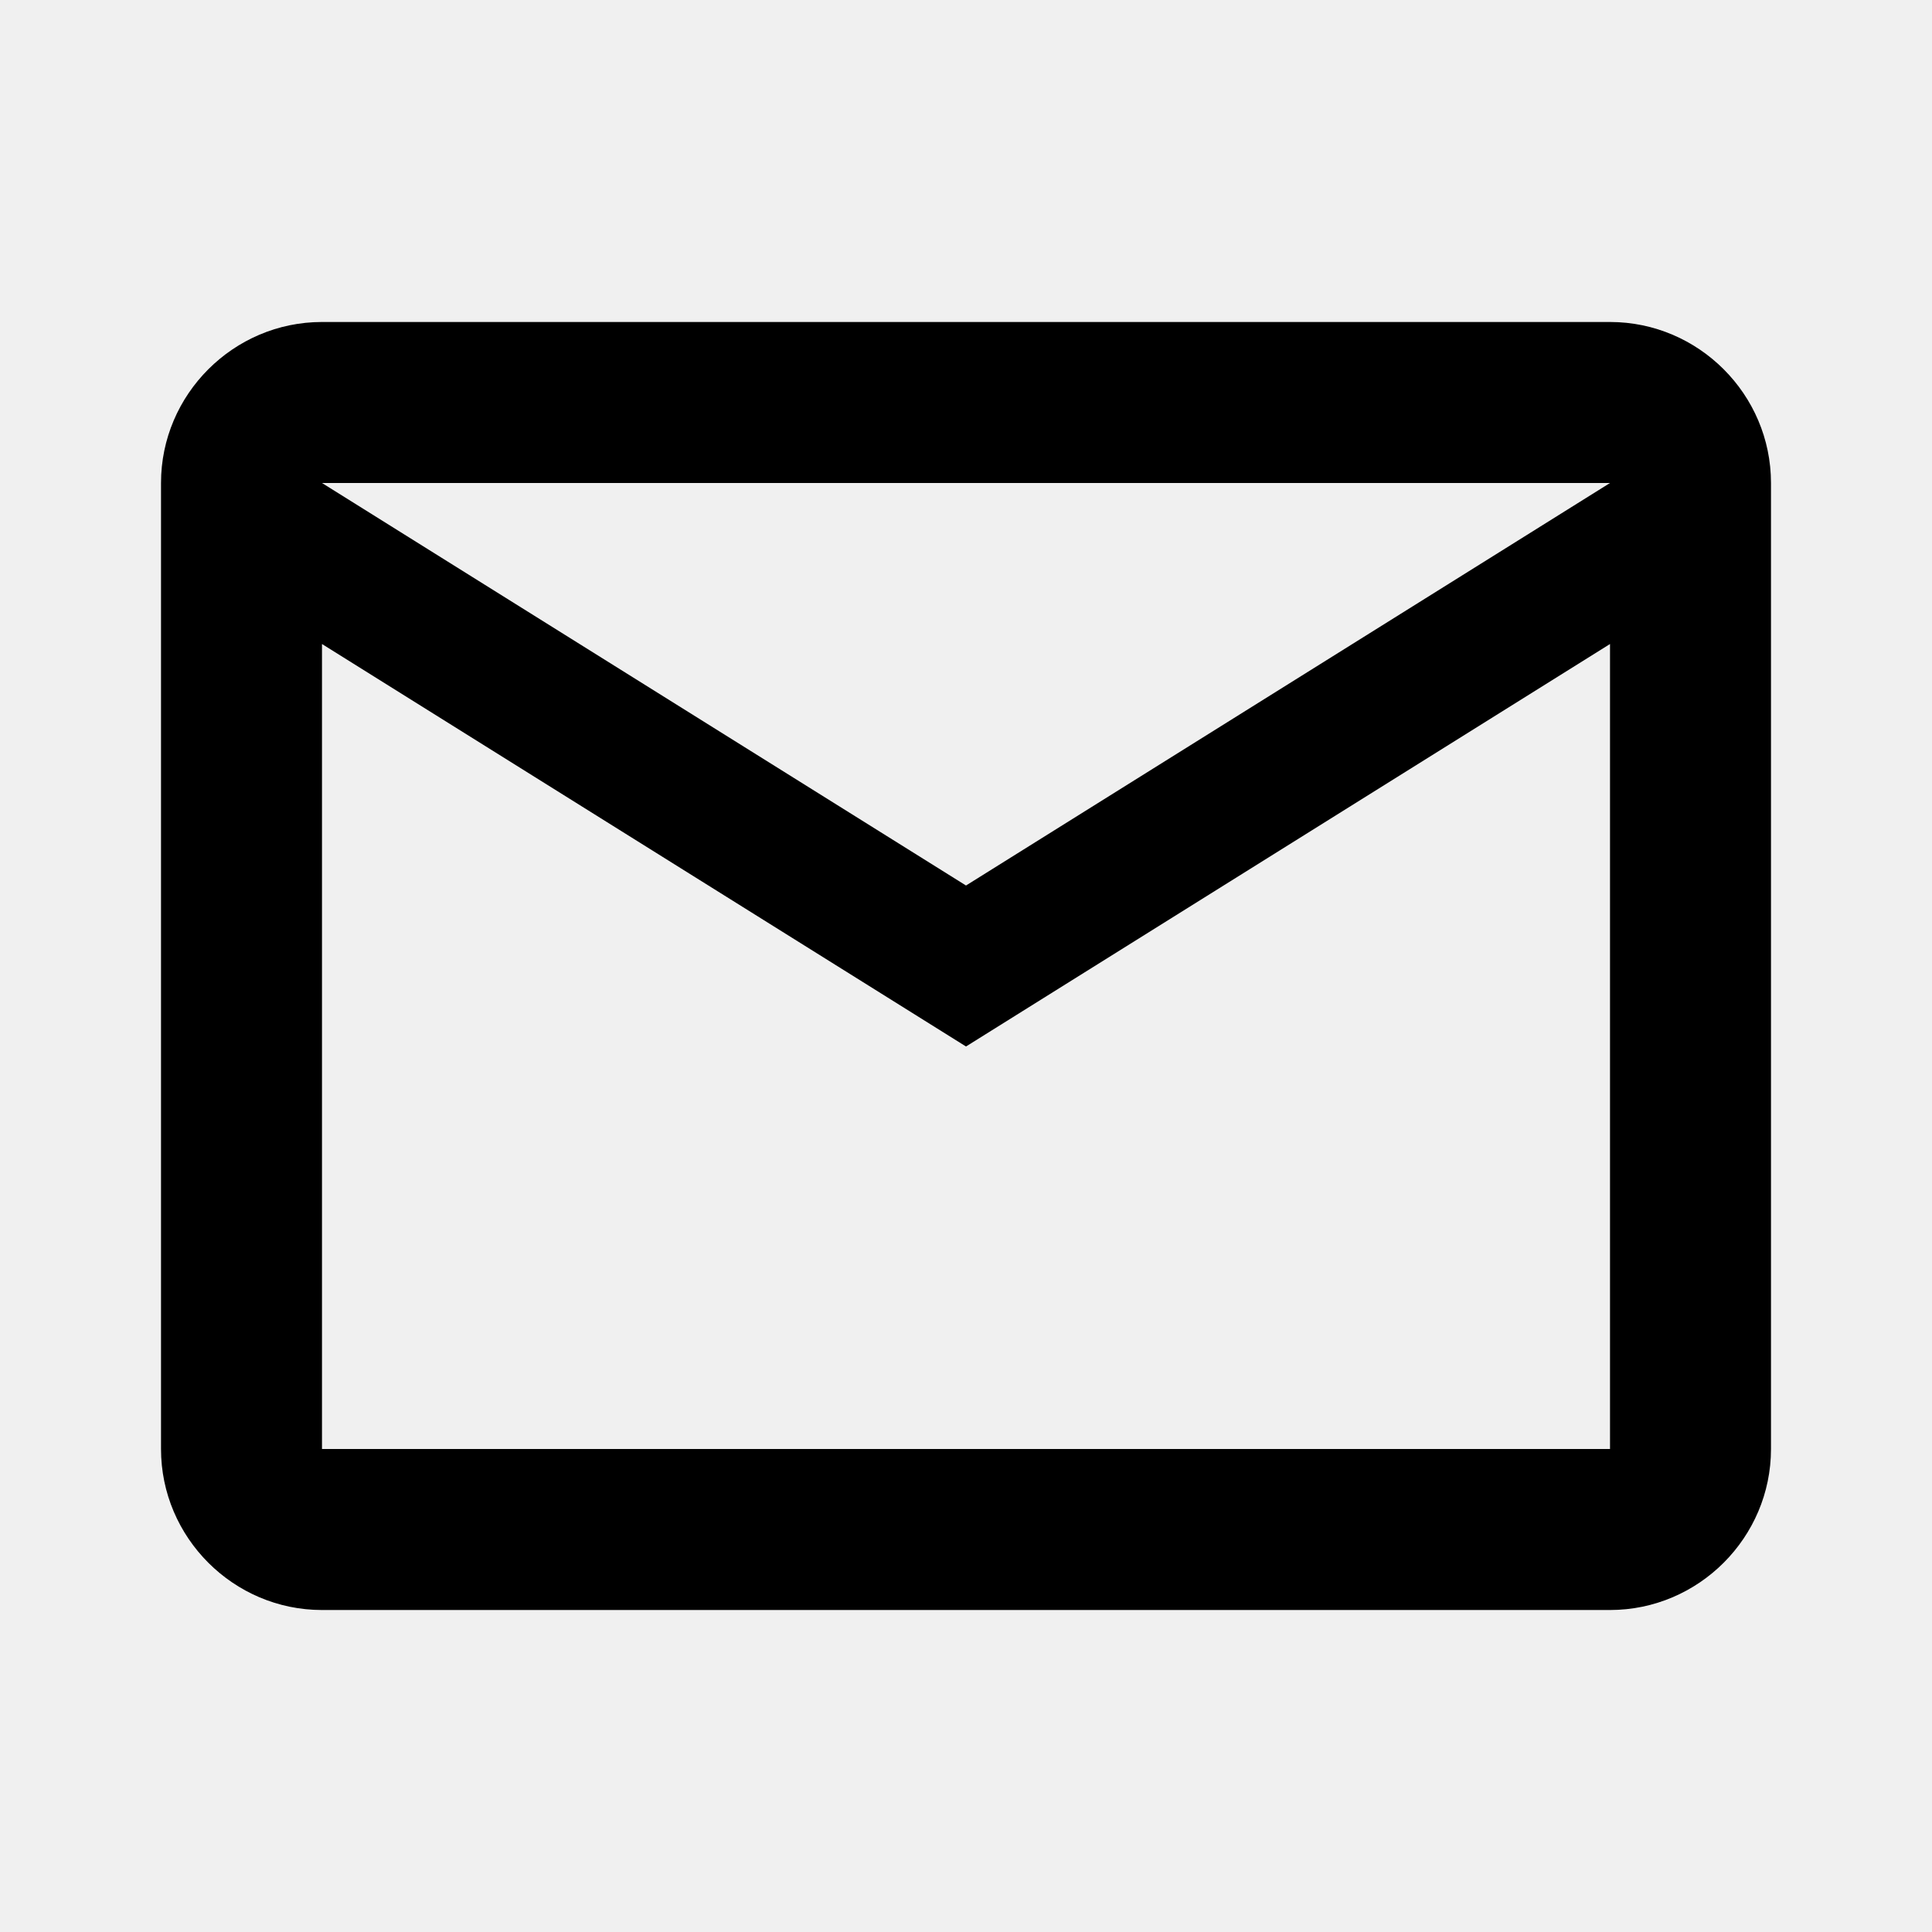
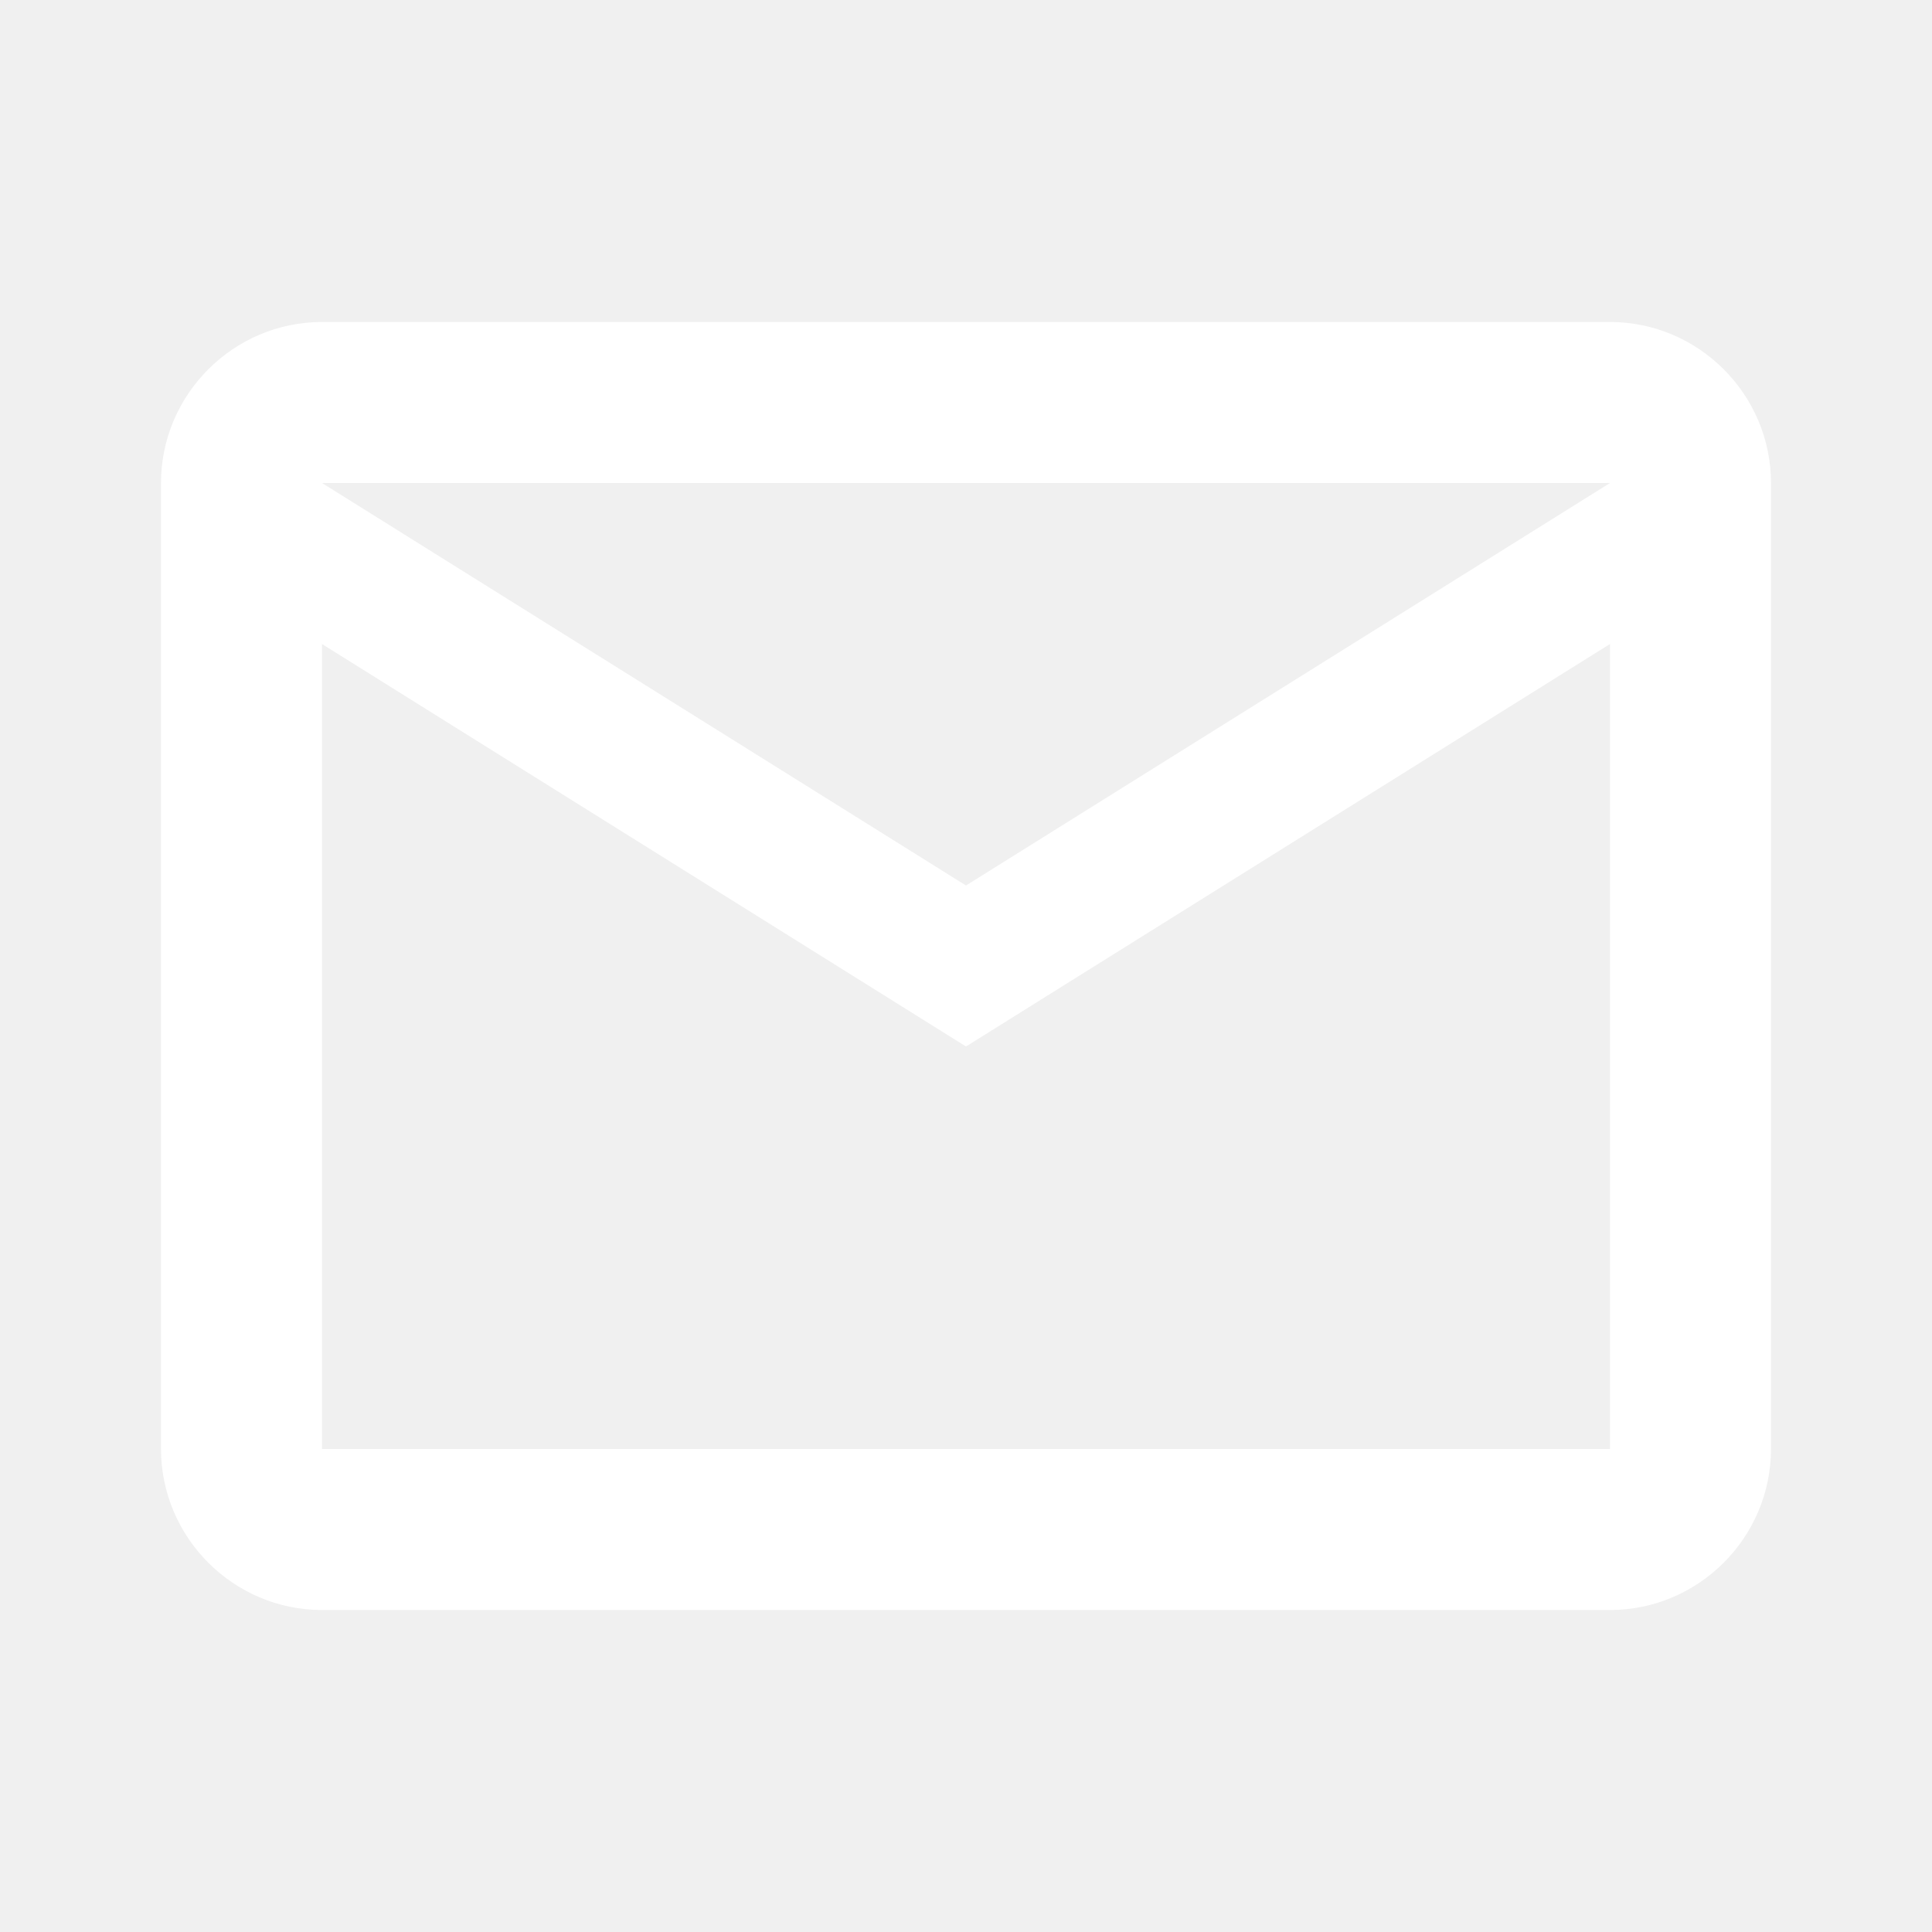
<svg xmlns="http://www.w3.org/2000/svg" width="53" height="53" viewBox="0 0 53 53" fill="none">
-   <g id="mdi:email-outline">
-     <path id="Vector" d="M48.583 13.25C48.583 10.821 46.596 8.833 44.167 8.833H8.833C6.404 8.833 4.417 10.821 4.417 13.25V39.75C4.417 42.179 6.404 44.167 8.833 44.167H44.167C46.596 44.167 48.583 42.179 48.583 39.75V13.25ZM44.167 13.25L26.5 24.292L8.833 13.25H44.167ZM44.167 39.75H8.833V17.667L26.5 28.708L44.167 17.667V39.75Z" fill="black" />
-   </g>
+   <path d="M48.583 13.25C48.583 10.821 46.596 8.833 44.167 8.833H8.833C6.404 8.833 4.417 10.821 4.417 13.25V39.75C4.417 42.179 6.404 44.167 8.833 44.167H44.167C46.596 44.167 48.583 42.179 48.583 39.75V13.25ZM44.167 13.25L26.5 24.292L8.833 13.25H44.167ZM44.167 39.75H8.833V17.667L26.5 28.708L44.167 17.667V39.75Z" fill="white" />
</svg>
